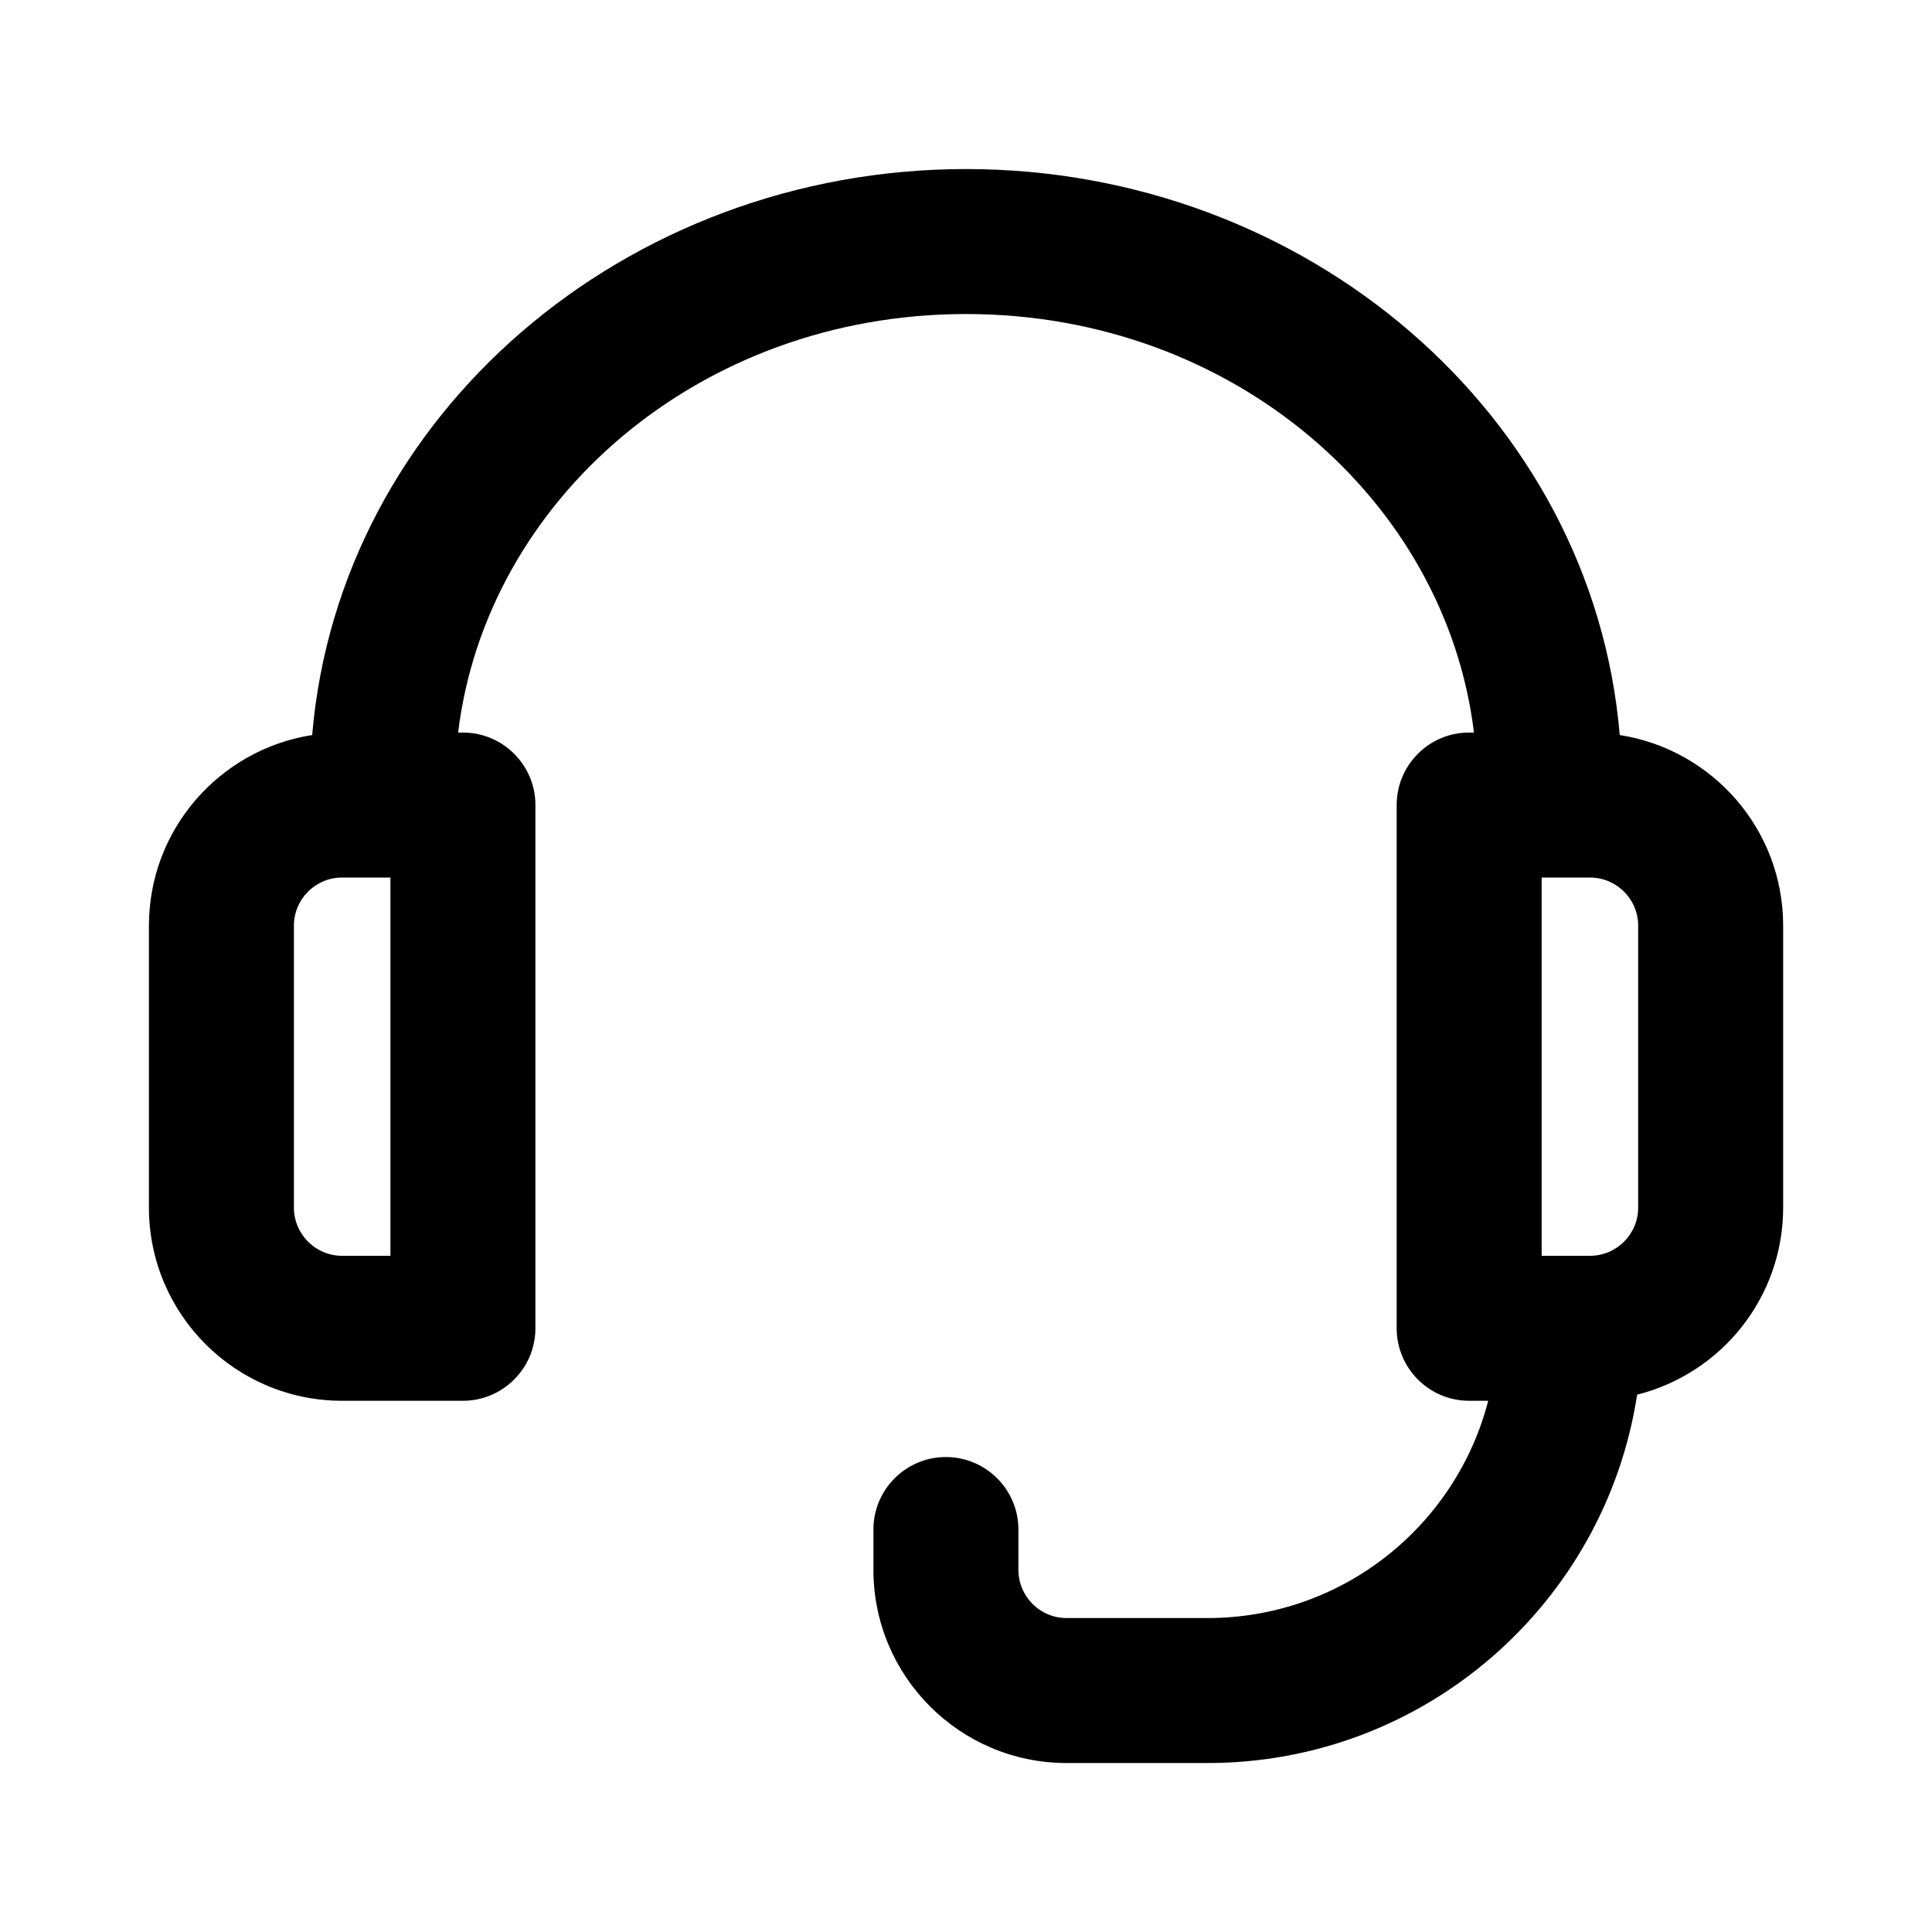
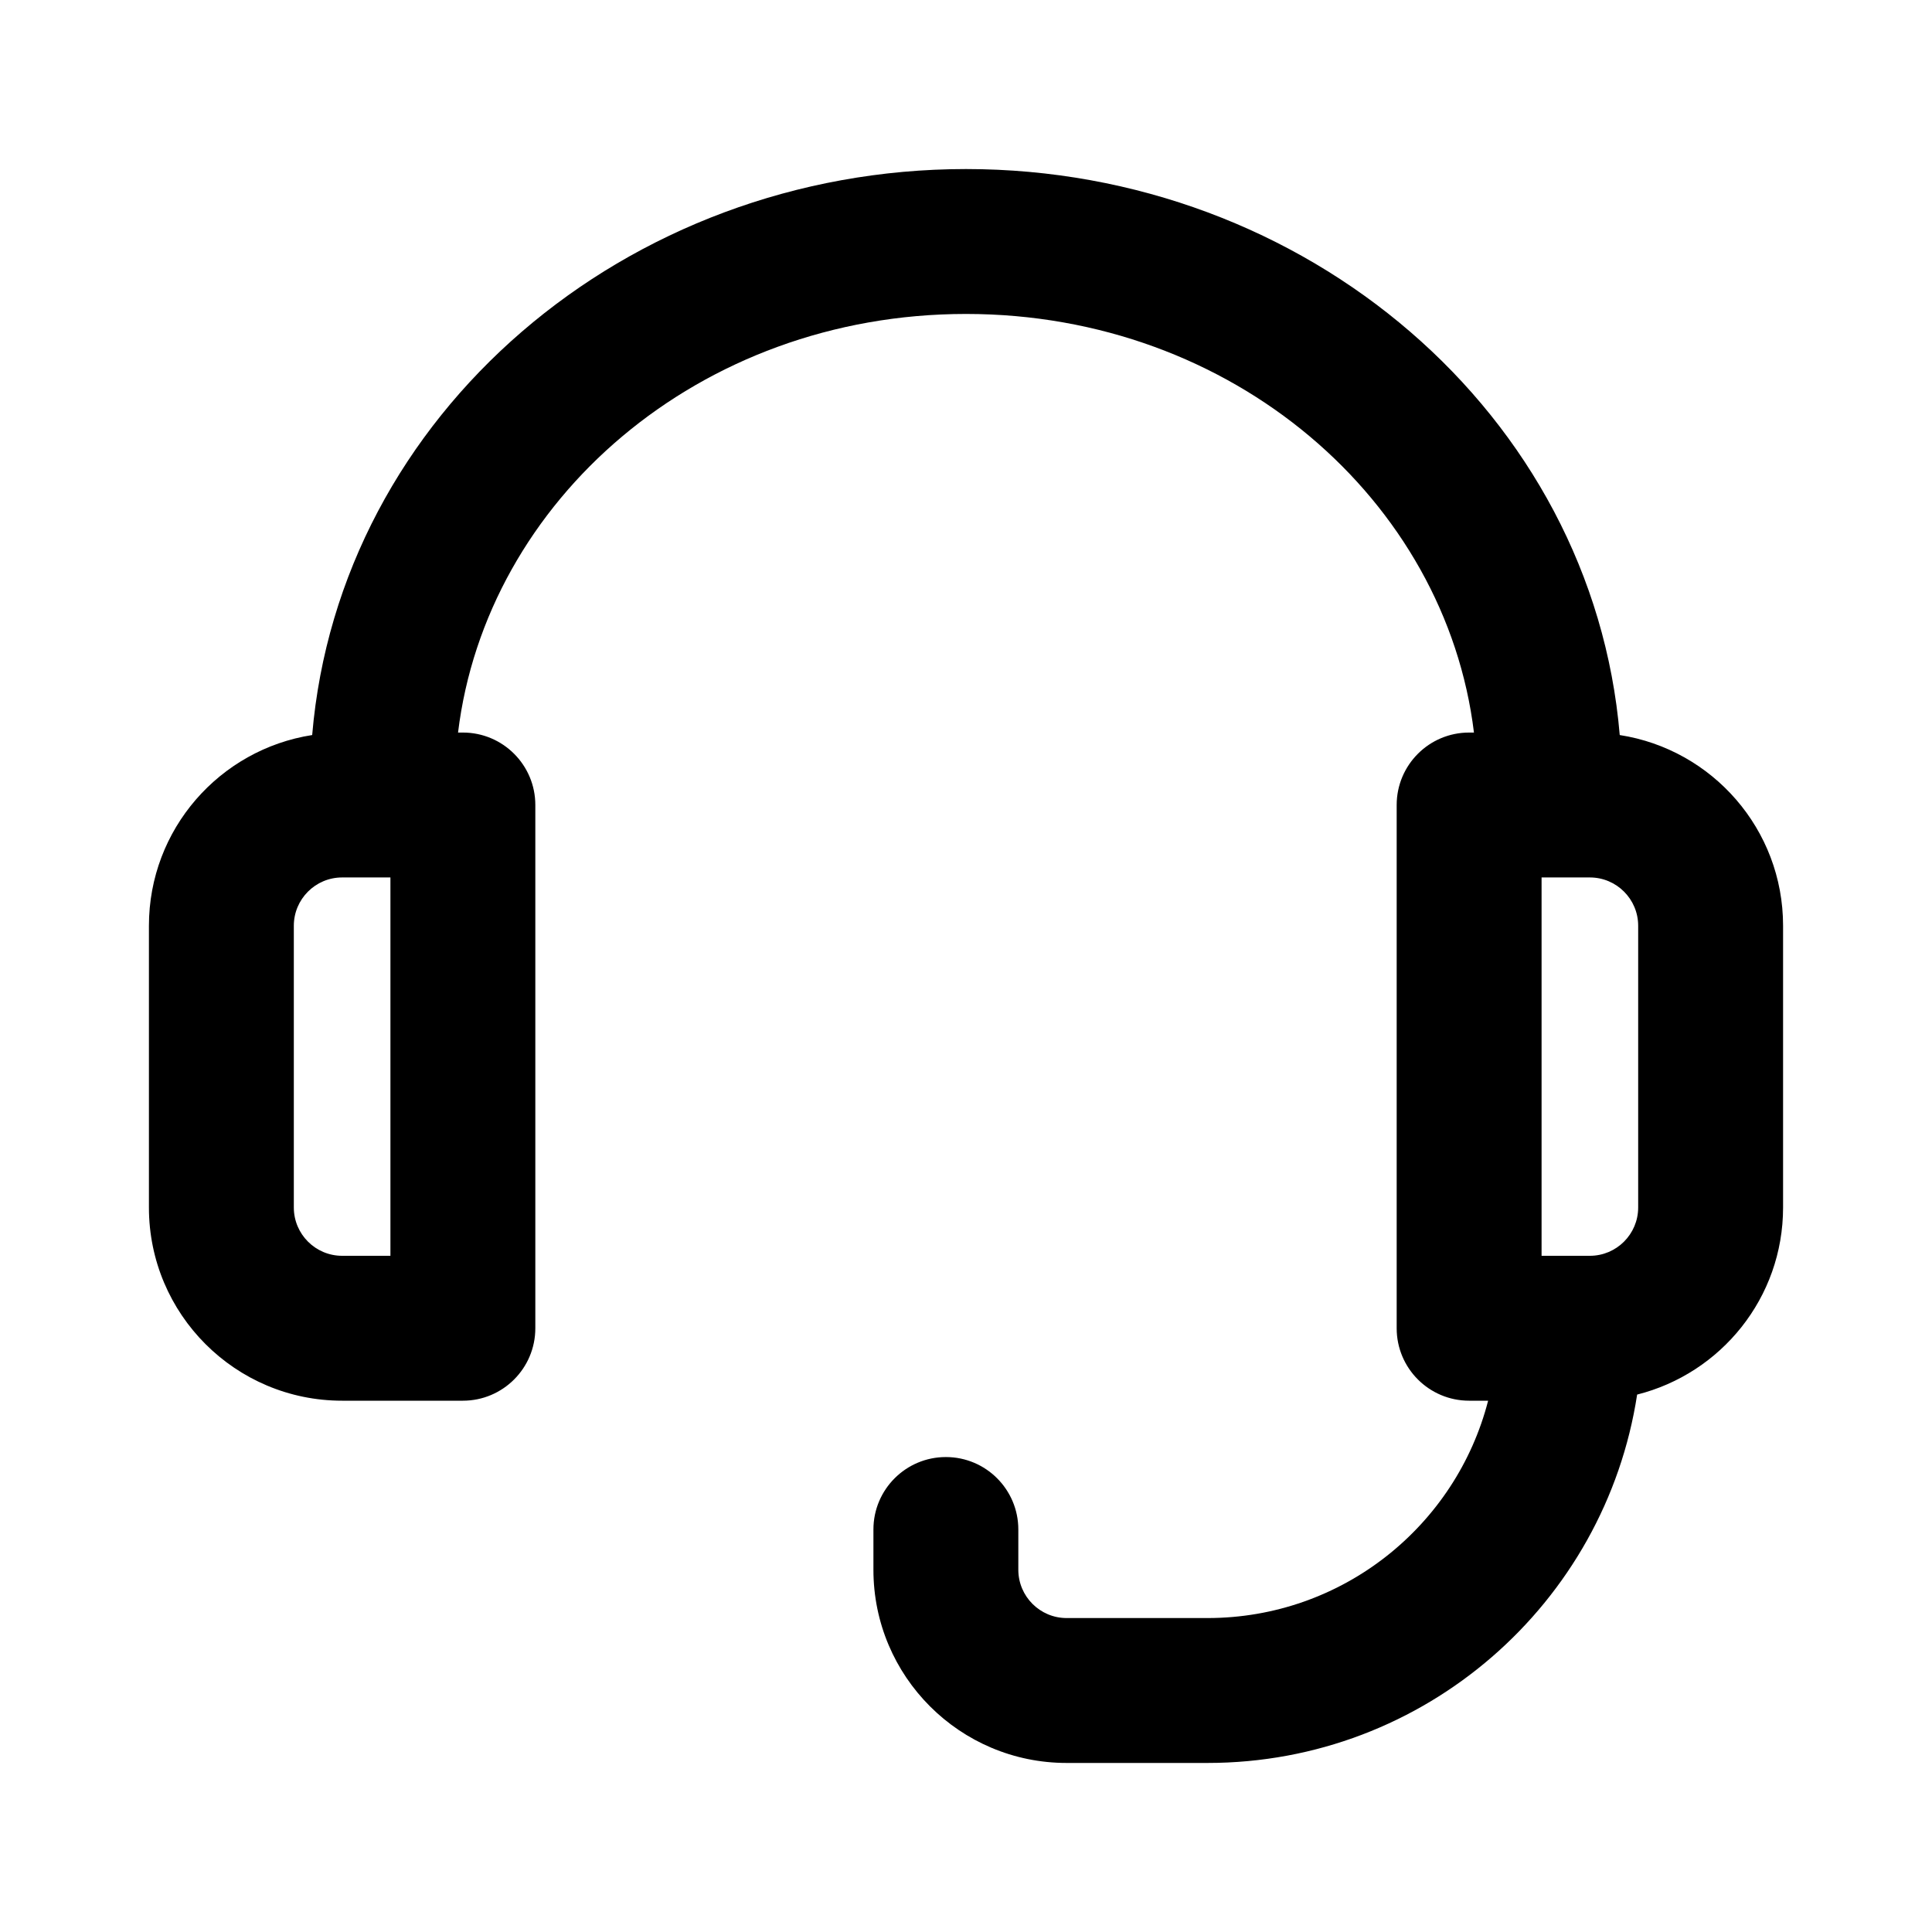
- <svg xmlns="http://www.w3.org/2000/svg" viewBox="-1.85 -2.1 24 24" fill="none">
-   <path d="M18.5 9.4C18.5 9.069 18.232 8.801 17.9 8.801H17.301V13.5H17.9C18.232 13.5 18.5 13.232 18.5 12.9V9.4ZM1.801 12.9C1.801 13.232 2.069 13.5 2.4 13.5H3V8.801H2.4C2.069 8.801 1.801 9.069 1.801 9.4V12.9ZM20.301 12.9C20.301 14.023 19.529 14.963 18.487 15.225C18.09 17.816 15.852 19.801 13.15 19.801H11.4C10.075 19.801 9 18.726 9 17.4V16.9C9 16.403 9.403 16 9.9 16C10.397 16 10.801 16.403 10.801 16.9V17.4C10.801 17.732 11.069 18 11.4 18H13.15C14.828 18 16.237 16.853 16.637 15.301H16.4C15.903 15.301 15.5 14.897 15.5 14.4V7.9C15.5 7.403 15.903 7 16.4 7H16.46C16.111 4.121 13.472 1.801 10.15 1.801C6.829 1.801 4.19 4.121 3.841 7H3.9C4.397 7 4.801 7.403 4.801 7.9V14.4C4.801 14.897 4.397 15.301 3.9 15.301H2.4C1.075 15.301 0 14.226 0 12.9V9.4C0 8.202 0.88 7.21 2.028 7.031C2.365 3.046 5.927 0 10.15 0C14.374 0 17.934 3.046 18.271 7.031C19.421 7.21 20.301 8.201 20.301 9.4V12.9Z" fill="currentColor" />
+ <svg xmlns="http://www.w3.org/2000/svg" viewBox="0 0 24 24" fill="none" width="24" height="24">
+   <path fill="currentColor" d="M20.35 11.5C20.35 11.169 20.081 10.9 19.75 10.9L19.15 10.9 19.15 15.6 19.75 15.6C20.081 15.6 20.35 15.331 20.35 15zM3.65 15C3.65 15.331 3.919 15.6 4.25 15.6L4.85 15.6 4.85 10.9 4.25 10.9C3.919 10.9 3.65 11.169 3.65 11.5zM22.15 15C22.15 16.123 21.378 17.062 20.337 17.324 19.94 19.915 17.702 21.9 15 21.9L13.25 21.9C11.925 21.9 10.85 20.826 10.85 19.5L10.85 19C10.85 18.503 11.253 18.1 11.75 18.1 12.247 18.1 12.65 18.503 12.65 19L12.65 19.5C12.65 19.831 12.919 20.1 13.25 20.1L15 20.1C16.677 20.1 18.087 18.953 18.486 17.4L18.25 17.4C17.753 17.4 17.35 16.997 17.35 16.5L17.35 10C17.35 9.503 17.753 9.1 18.25 9.1L18.31 9.1C17.96 6.221 15.322 3.9 12 3.9 8.678 3.9 6.04 6.221 5.69 9.1L5.75 9.1C6.247 9.1 6.65 9.503 6.65 10L6.65 16.5C6.65 16.997 6.247 17.4 5.75 17.4L4.25 17.4C2.925 17.4 1.85 16.326 1.85 15L1.85 11.5C1.85 10.301 2.729 9.31 3.878 9.131 4.215 5.146 7.777 2.1 12 2.1 16.223 2.1 19.784 5.146 20.121 9.131 21.27 9.309 22.15 10.301 22.15 11.5z" />
</svg>
